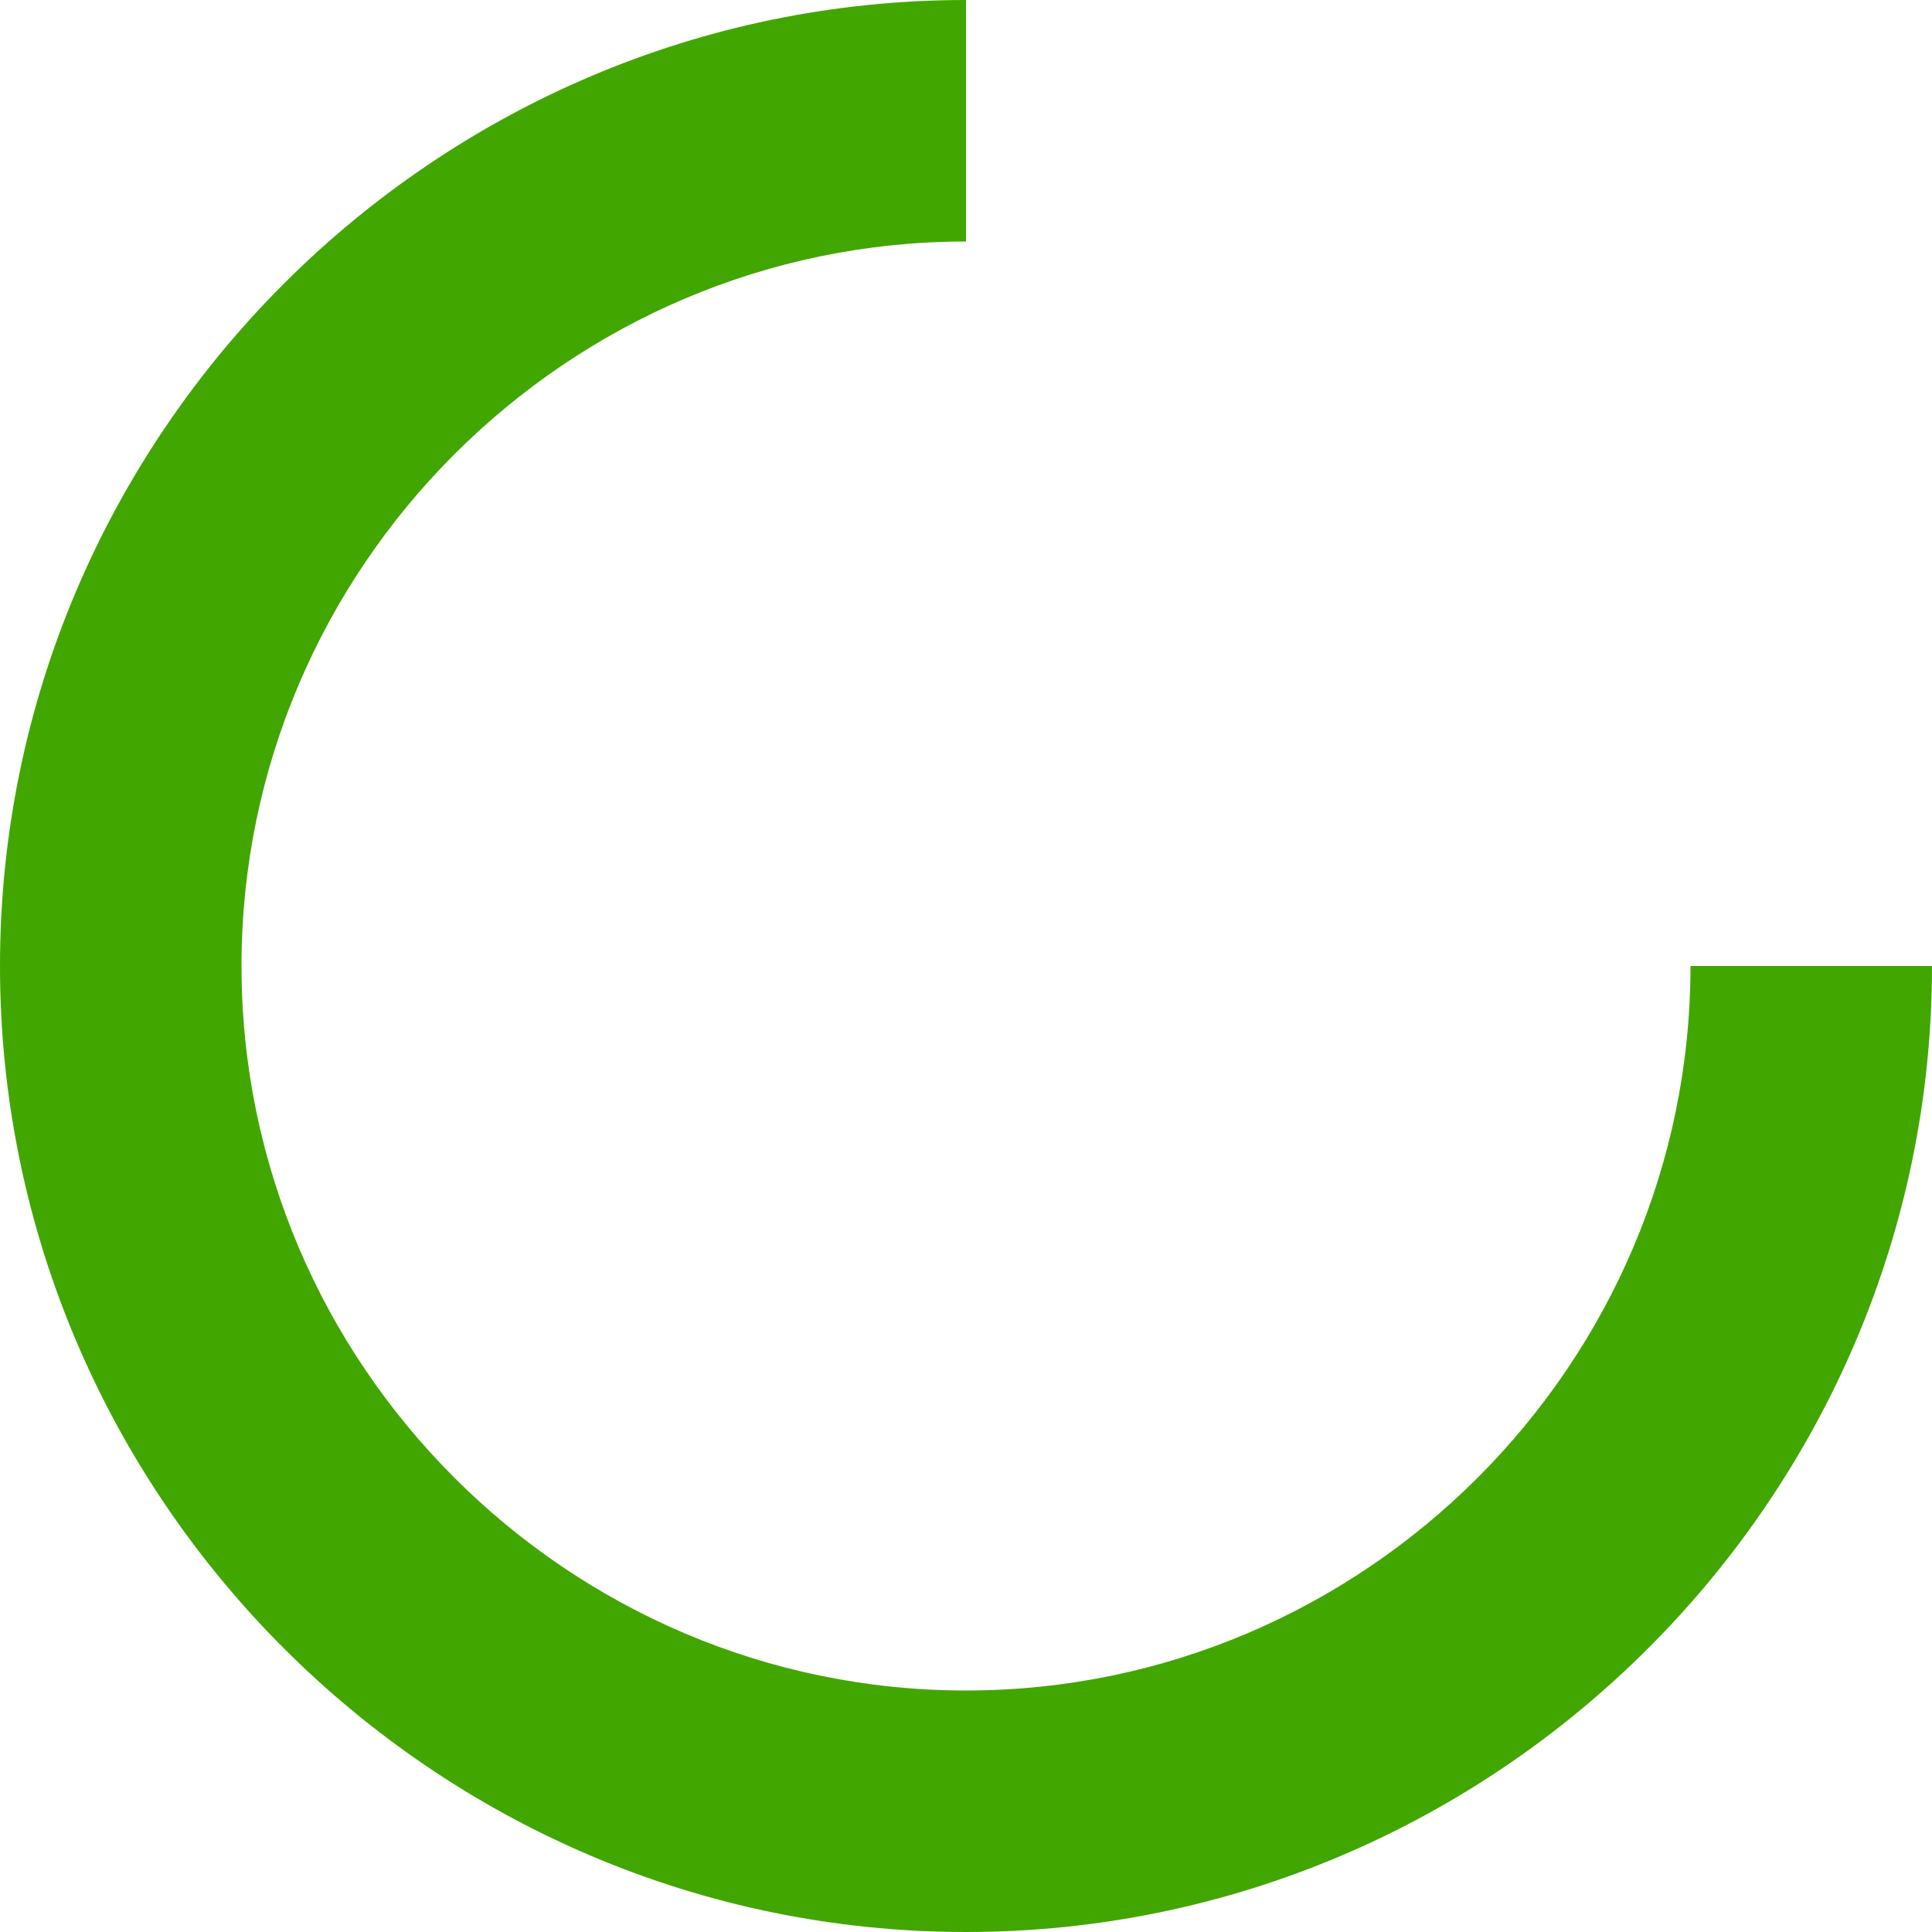
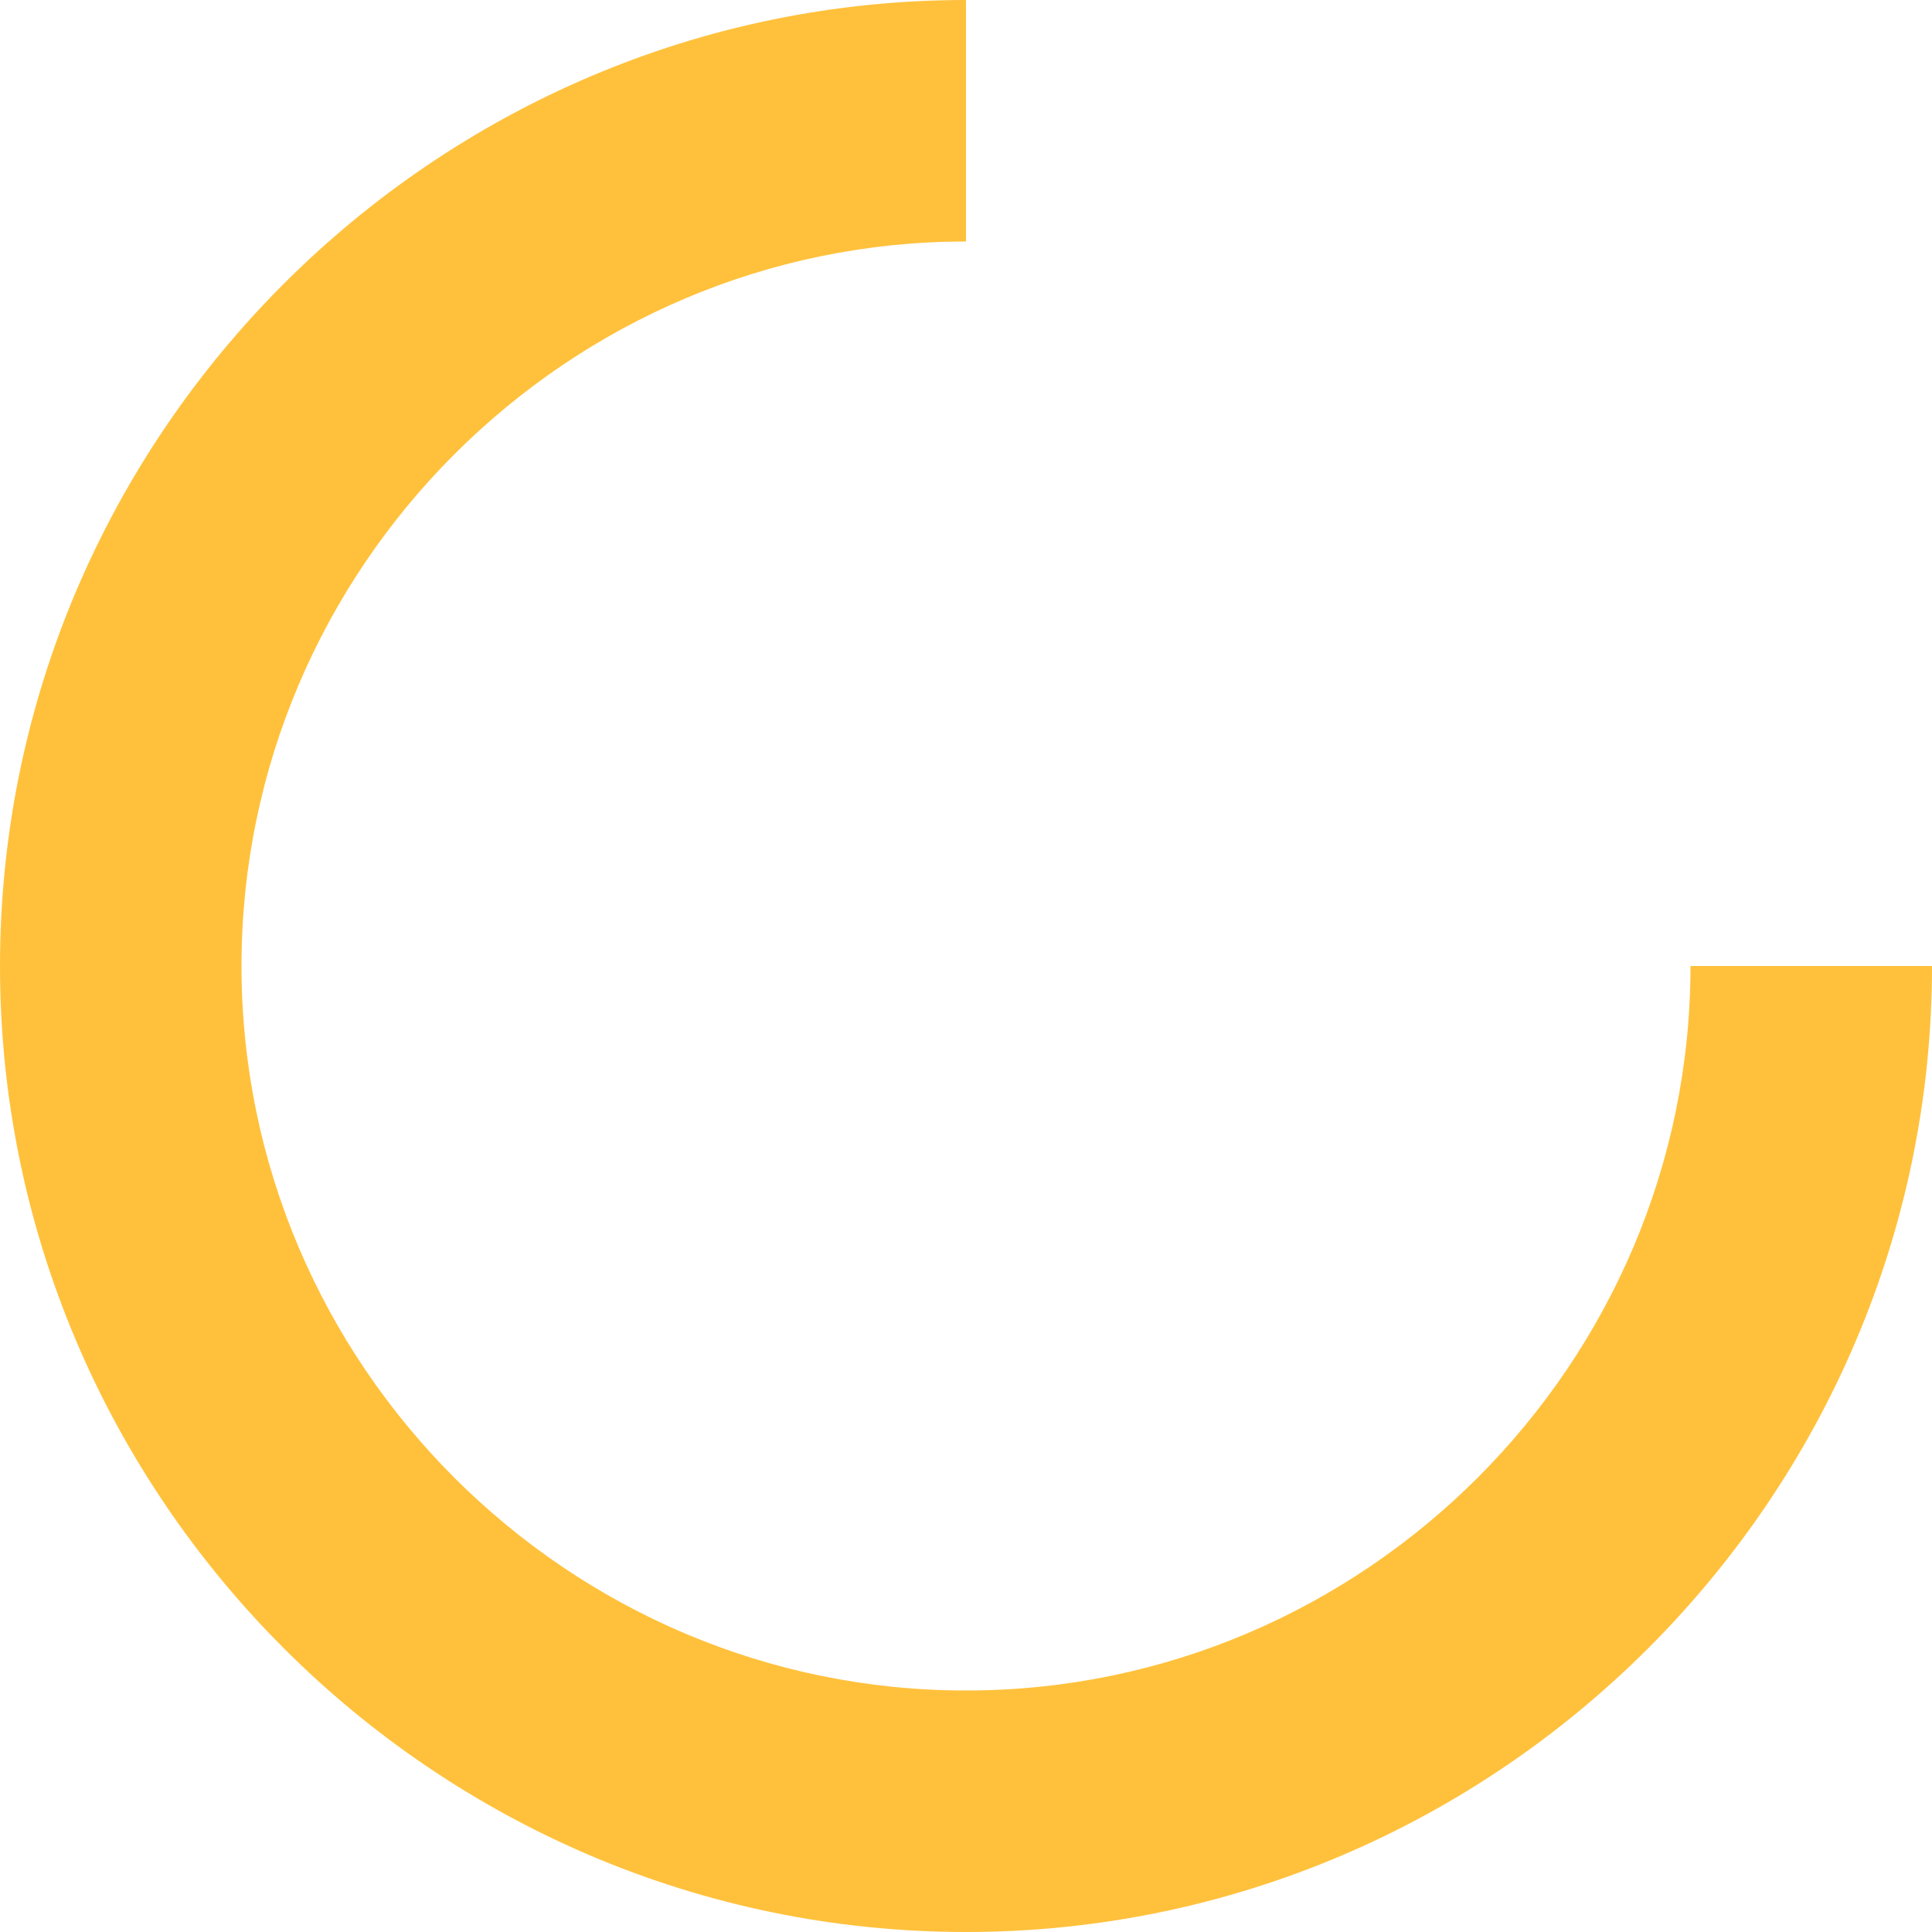
<svg xmlns="http://www.w3.org/2000/svg" version="1.1" id="圖層_1" x="0px" y="0px" viewBox="0 0 16 16" style="enable-background:new 0 0 16 16;" xml:space="preserve">
  <style type="text/css">
- 	.st0{fill:#42A600;}
+ 	.st0{fill:#ffc13c;}
</style>
  <path class="st0" d="M8,16c-4.4,0-8-3.6-8-8s3.6-8,8-8v2C4.7,2,2,4.7,2,8s2.7,6,6,6s6-2.7,6-6h2C16,12.4,12.4,16,8,16z" />
</svg>
